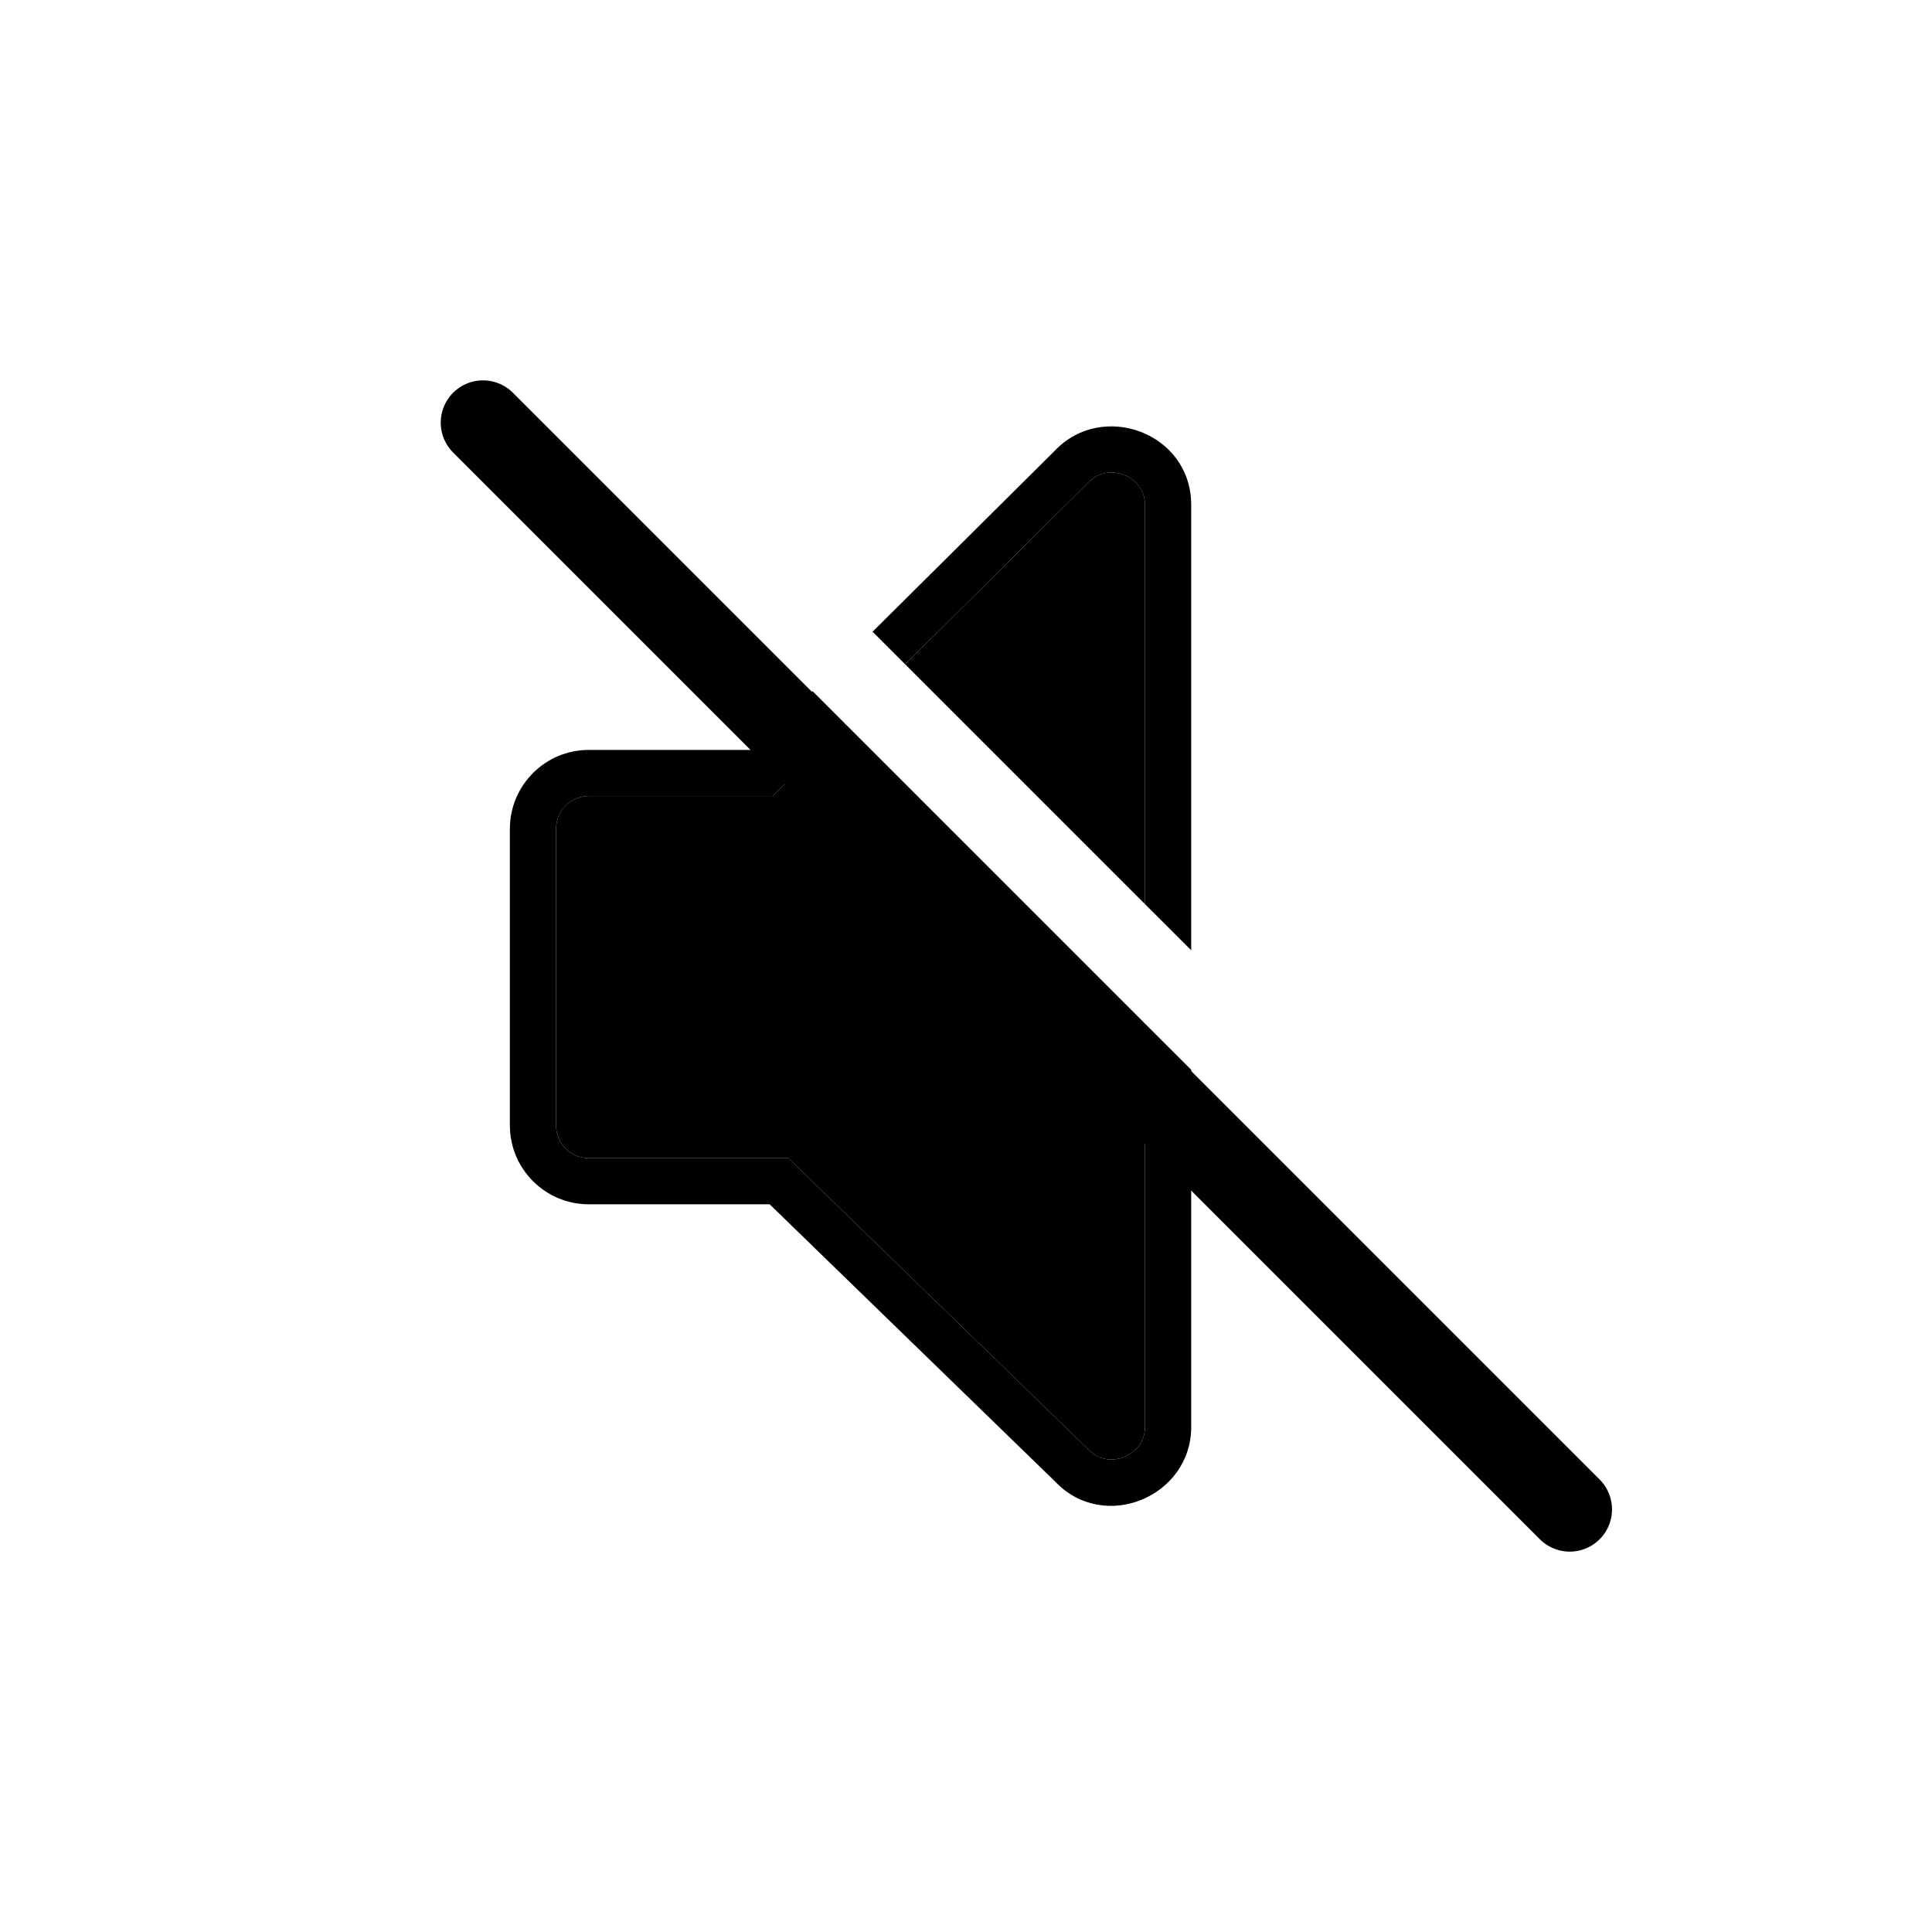
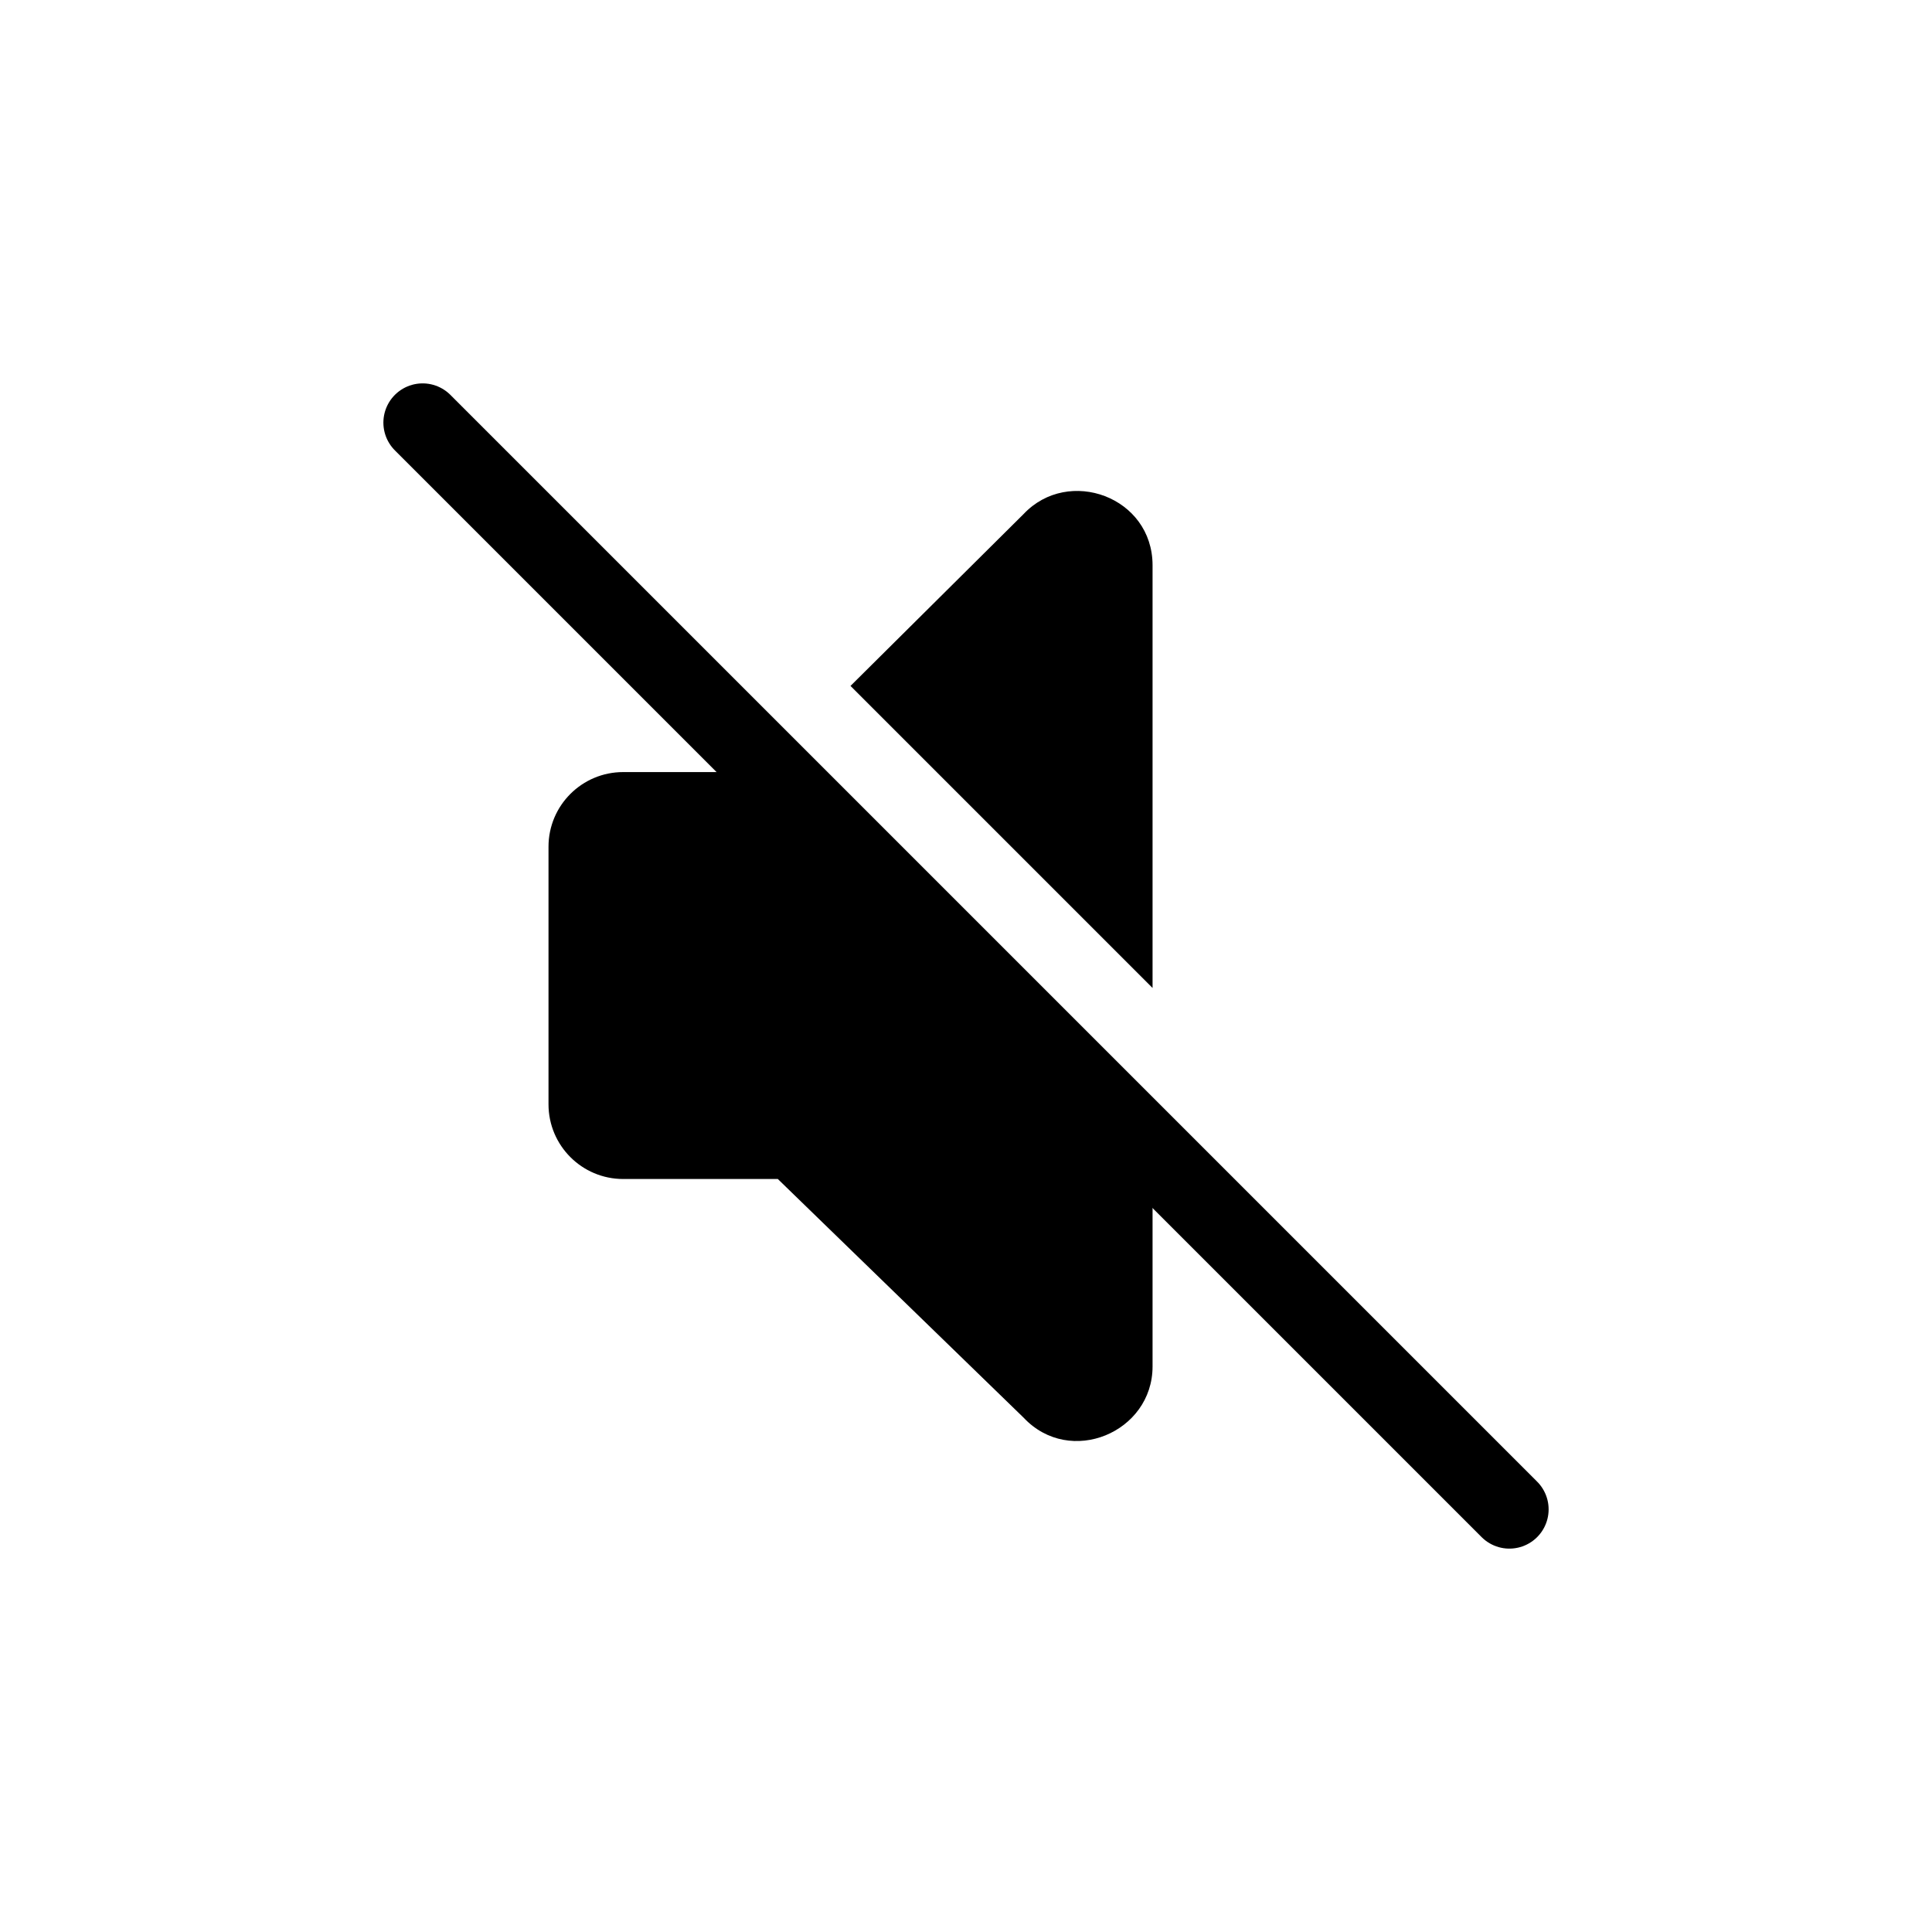
<svg xmlns="http://www.w3.org/2000/svg" width="32" height="32" viewBox="0 0 32 32" fill="none">
-   <path fill-rule="evenodd" clip-rule="evenodd" d="M14 11.99L12.796 13.185H9.753C9.453 13.185 9.21 13.428 9.21 13.729V18.639C9.21 18.939 9.453 19.183 9.753 19.183H13.058L18.017 23.998C18.346 24.365 18.965 24.116 18.965 23.636V16.955L14 11.99ZM18.965 14.975V8.363C18.965 7.873 18.342 7.644 18.02 7.998L14.993 11.003L18.965 14.975Z" fill="black" />
-   <path fill-rule="evenodd" clip-rule="evenodd" d="M13.459 11.449L12.48 12.421H9.753C9.031 12.421 8.445 13.006 8.445 13.729V18.64C8.445 19.362 9.031 19.947 9.753 19.947H12.748L17.469 24.532C18.282 25.4 19.73 24.79 19.73 23.636V17.719L18.965 16.955V23.636C18.965 24.116 18.346 24.365 18.017 23.998L13.058 19.183H9.753C9.453 19.183 9.21 18.94 9.21 18.64V13.729C9.21 13.429 9.453 13.185 9.753 13.185H12.796L14 11.99L13.459 11.449ZM18.965 14.975V8.364C18.965 7.873 18.342 7.644 18.02 7.998L14.993 11.003L14.453 10.463L17.47 7.466C18.255 6.633 19.73 7.165 19.73 8.364V15.739L18.965 14.975Z" fill="black" />
-   <path d="M26 25L8 7" stroke="black" stroke-width="1.4" stroke-linecap="round" />
+   <path d="M25 25L7 7" stroke="black" stroke-width="1.3" stroke-linecap="round" />
+   <path fill-rule="evenodd" clip-rule="evenodd" d="M13.164 12.277L12.65 12.788H10.322C9.639 12.788 9.085 13.341 9.085 14.024V18.291C9.085 18.974 9.639 19.528 10.322 19.528H12.883L16.954 23.481C17.724 24.301 19.09 23.724 19.09 22.633V18.203L13.164 12.277ZM19.09 16.364V9.363C19.09 8.229 17.698 7.726 16.955 8.513L14.087 11.361L19.09 16.364Z" fill="black" />
</svg>
